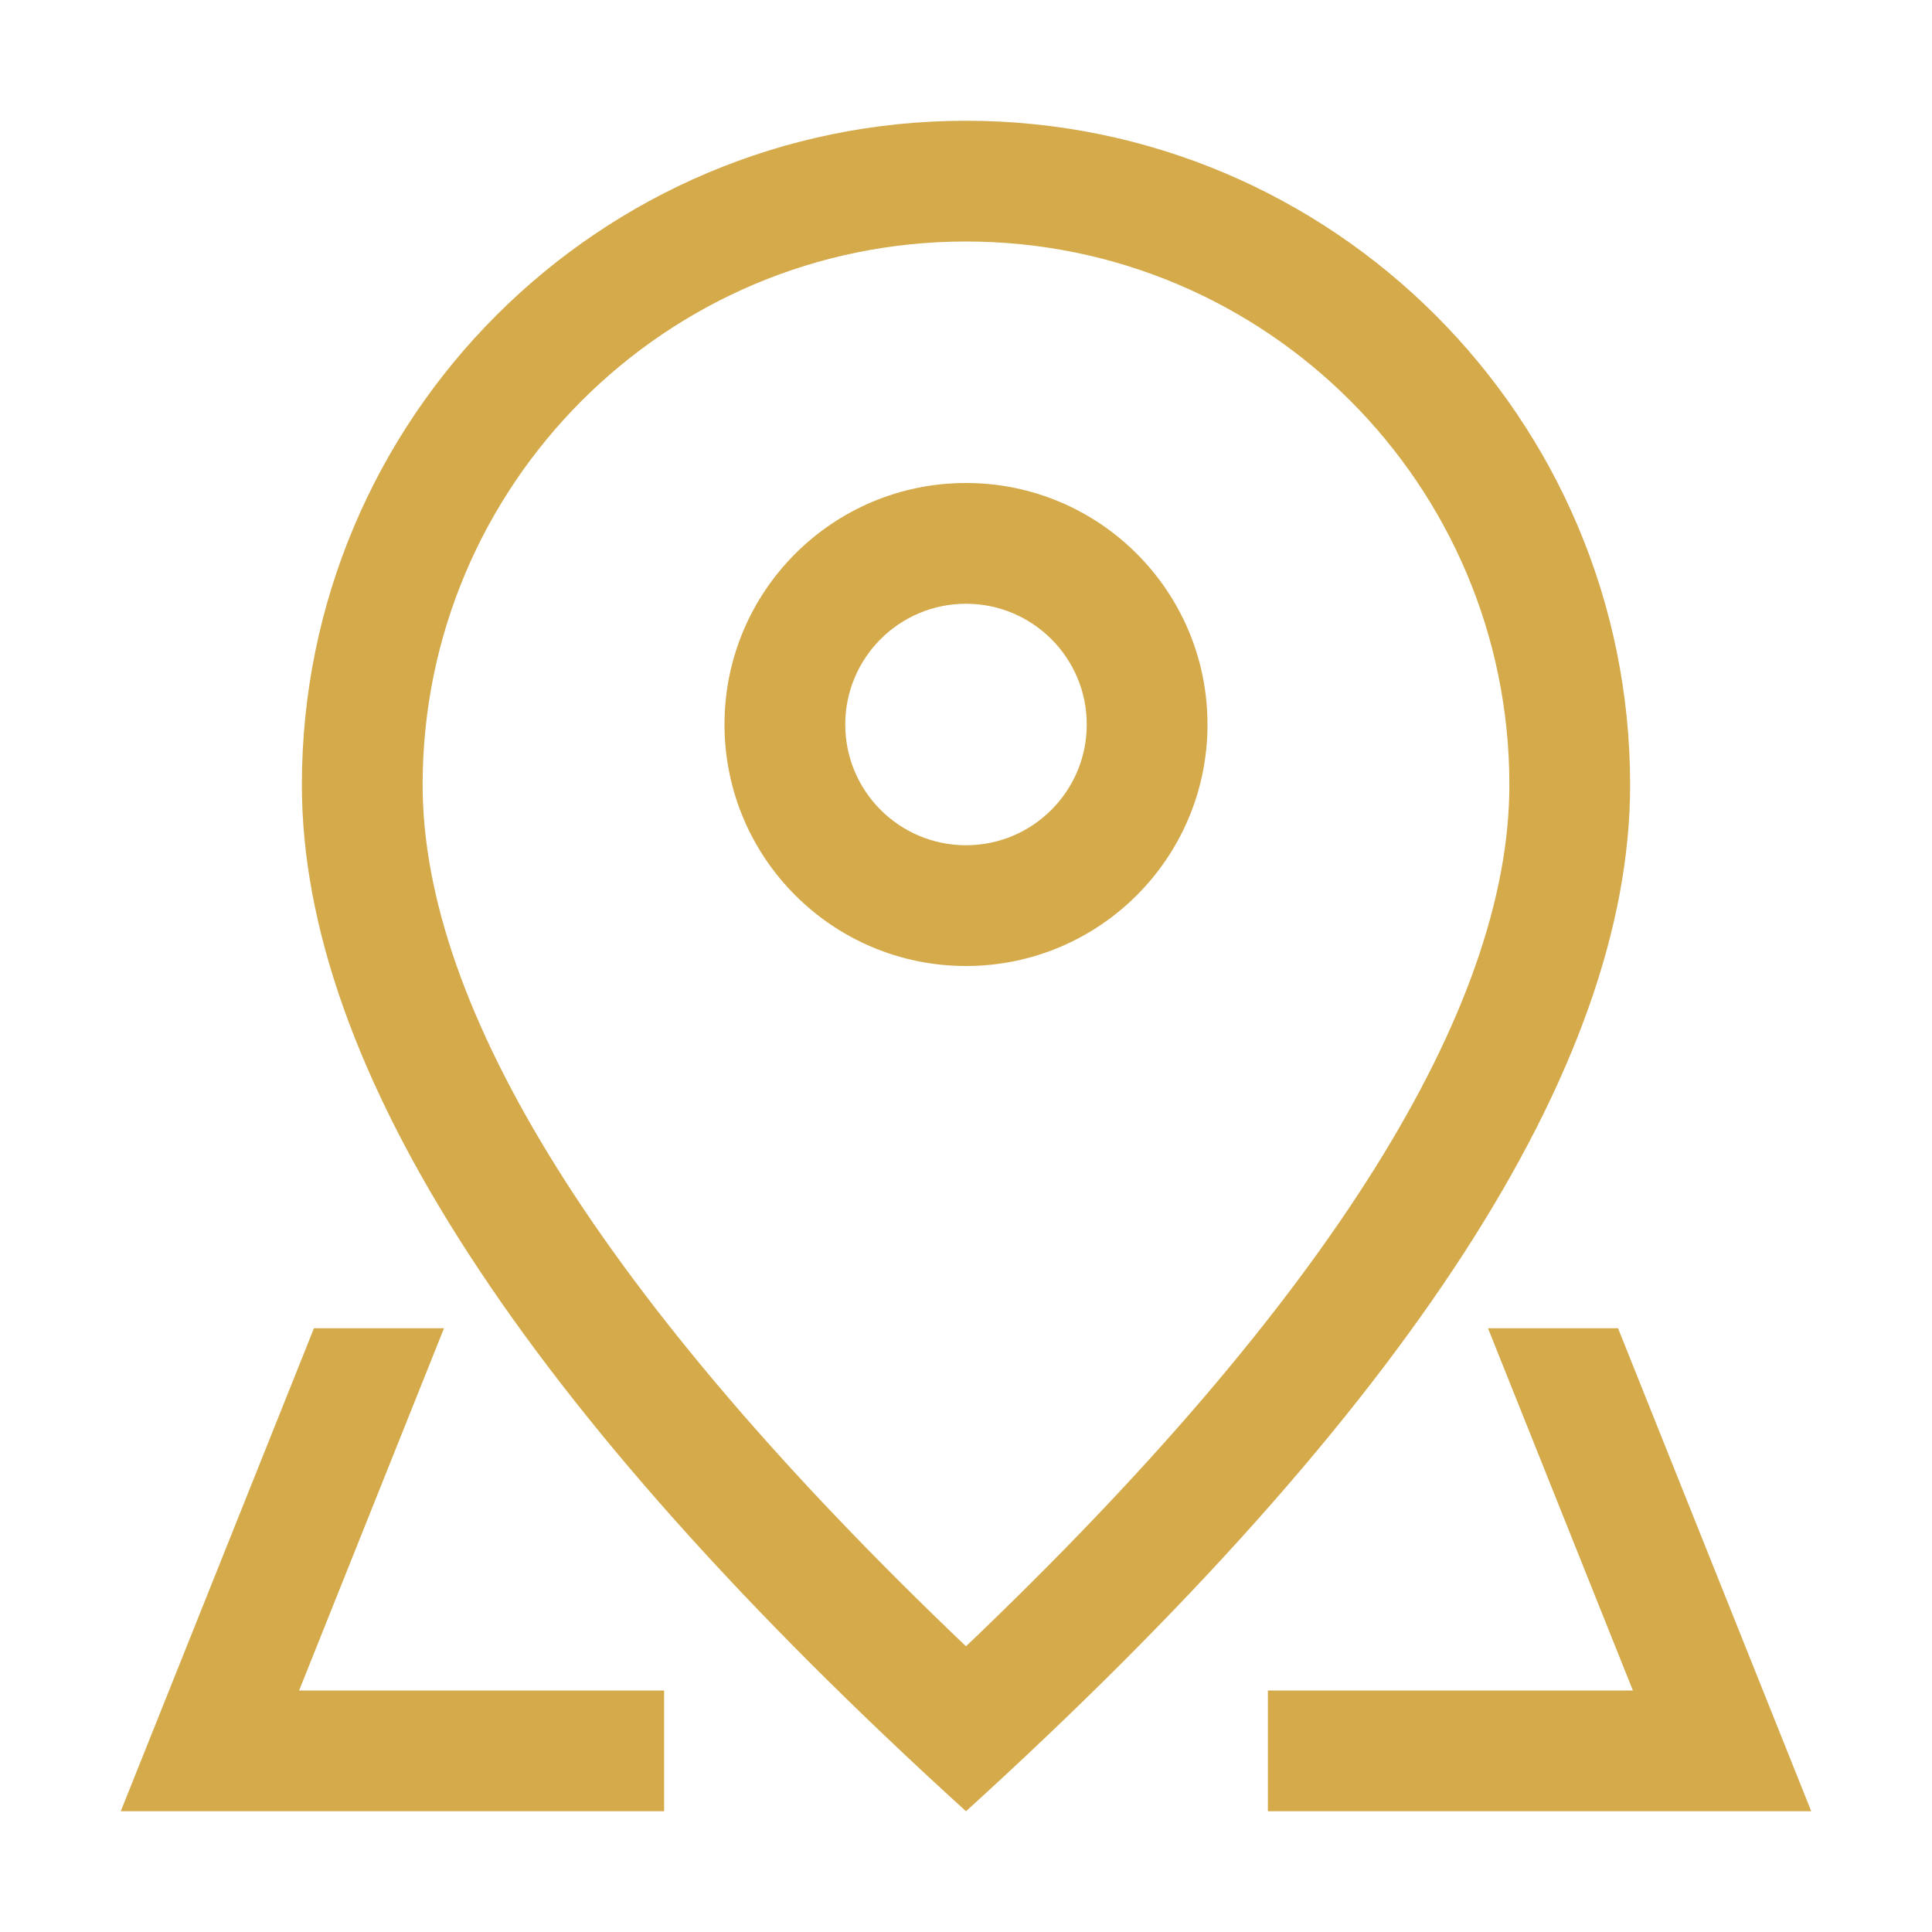
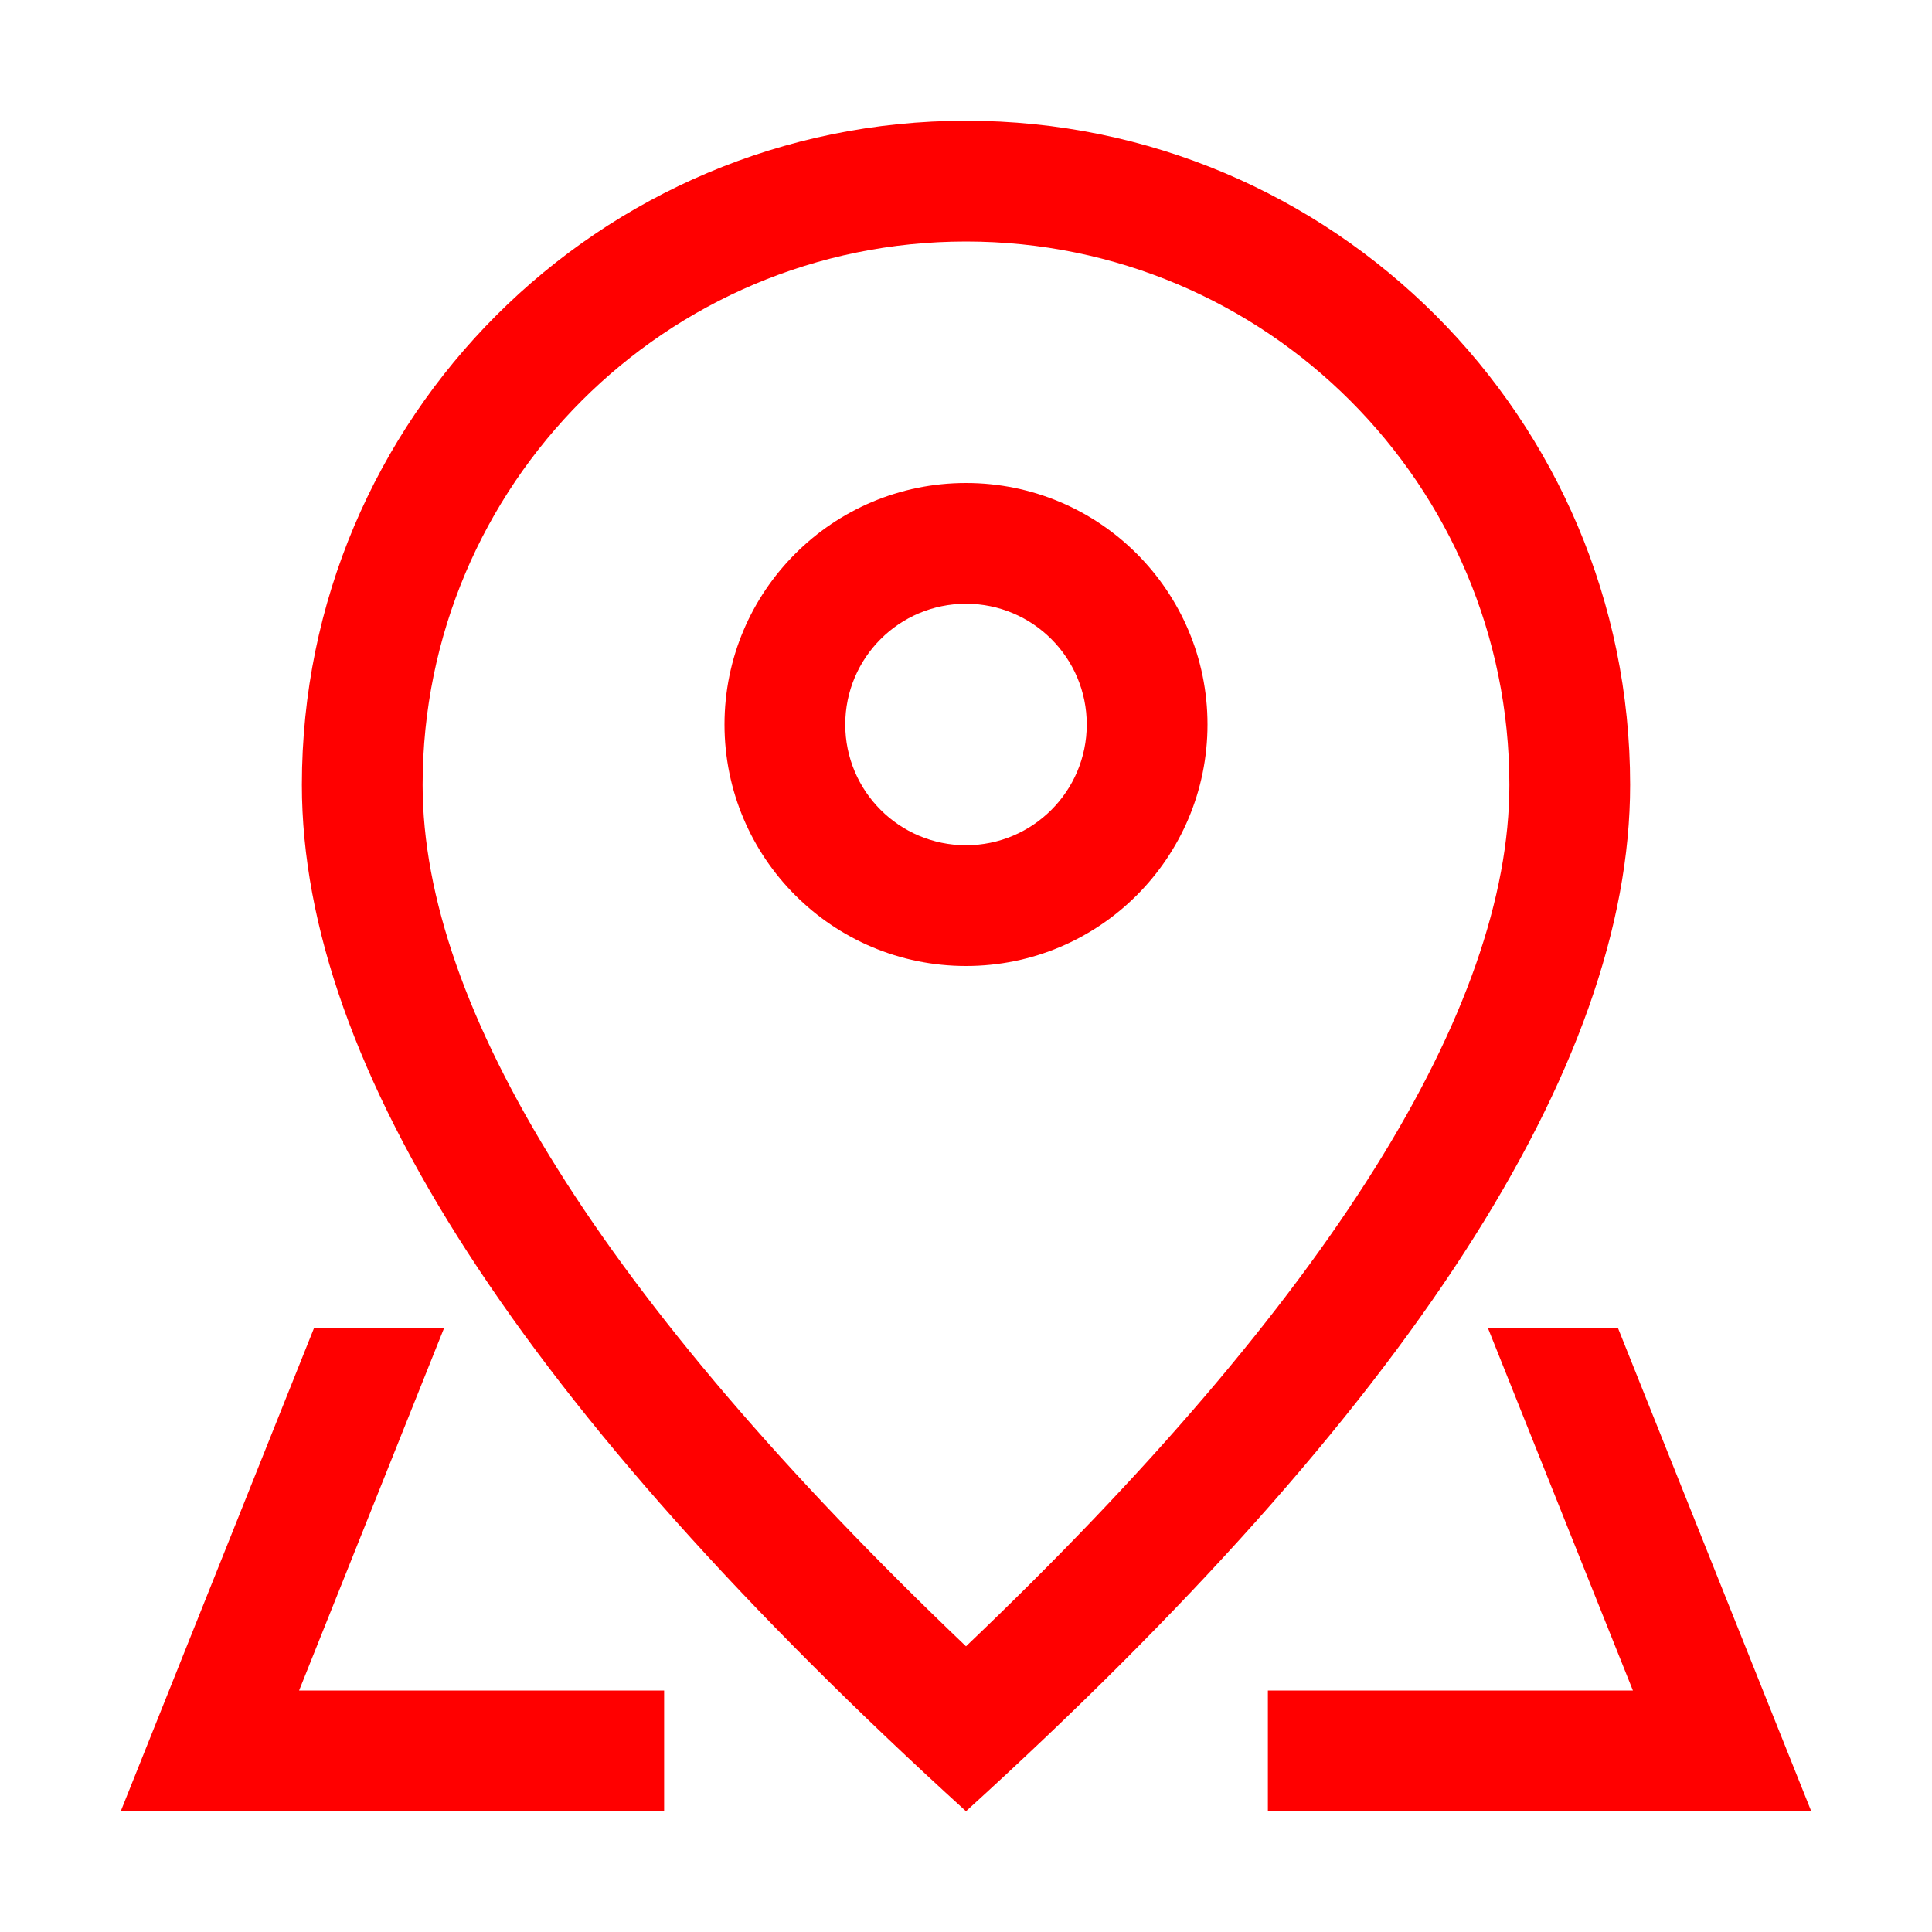
- <svg xmlns="http://www.w3.org/2000/svg" width="800px" height="800px" viewBox="0 0 1024 1024" fill="#d4aa4b">
+ <svg xmlns="http://www.w3.org/2000/svg" width="800px" height="800px" viewBox="0 0 1024 1024" fill="#000000">
  <g id="SVGRepo_bgCarrier" stroke-width="0" />
  <g id="SVGRepo_tracerCarrier" stroke-linecap="round" stroke-linejoin="round" />
  <g id="SVGRepo_iconCarrier">
-     <path fill="#d4aa4b" d="M800 416a288 288 0 1 0-576 0c0 118.144 94.528 272.128 288 456.576C705.472 688.128 800 534.144 800 416zM512 960C277.312 746.688 160 565.312 160 416a352 352 0 0 1 704 0c0 149.312-117.312 330.688-352 544z" />
-     <path fill="#d4aa4b" d="M512 448a64 64 0 1 0 0-128 64 64 0 0 0 0 128zm0 64a128 128 0 1 1 0-256 128 128 0 0 1 0 256zm345.6 192L960 960H672v-64H352v64H64l102.4-256h691.2zm-68.928 0H235.328l-76.8 192h706.944l-76.8-192z" />
+     <path fill="#ff0000" d="M800 416a288 288 0 1 0-576 0c0 118.144 94.528 272.128 288 456.576C705.472 688.128 800 534.144 800 416zM512 960C277.312 746.688 160 565.312 160 416a352 352 0 0 1 704 0c0 149.312-117.312 330.688-352 544z" />
+     <path fill="#ff0000" d="M512 448a64 64 0 1 0 0-128 64 64 0 0 0 0 128zm0 64a128 128 0 1 1 0-256 128 128 0 0 1 0 256zm345.6 192L960 960H672v-64H352v64H64l102.4-256h691.2zm-68.928 0H235.328l-76.8 192h706.944l-76.8-192z" />
  </g>
</svg>
